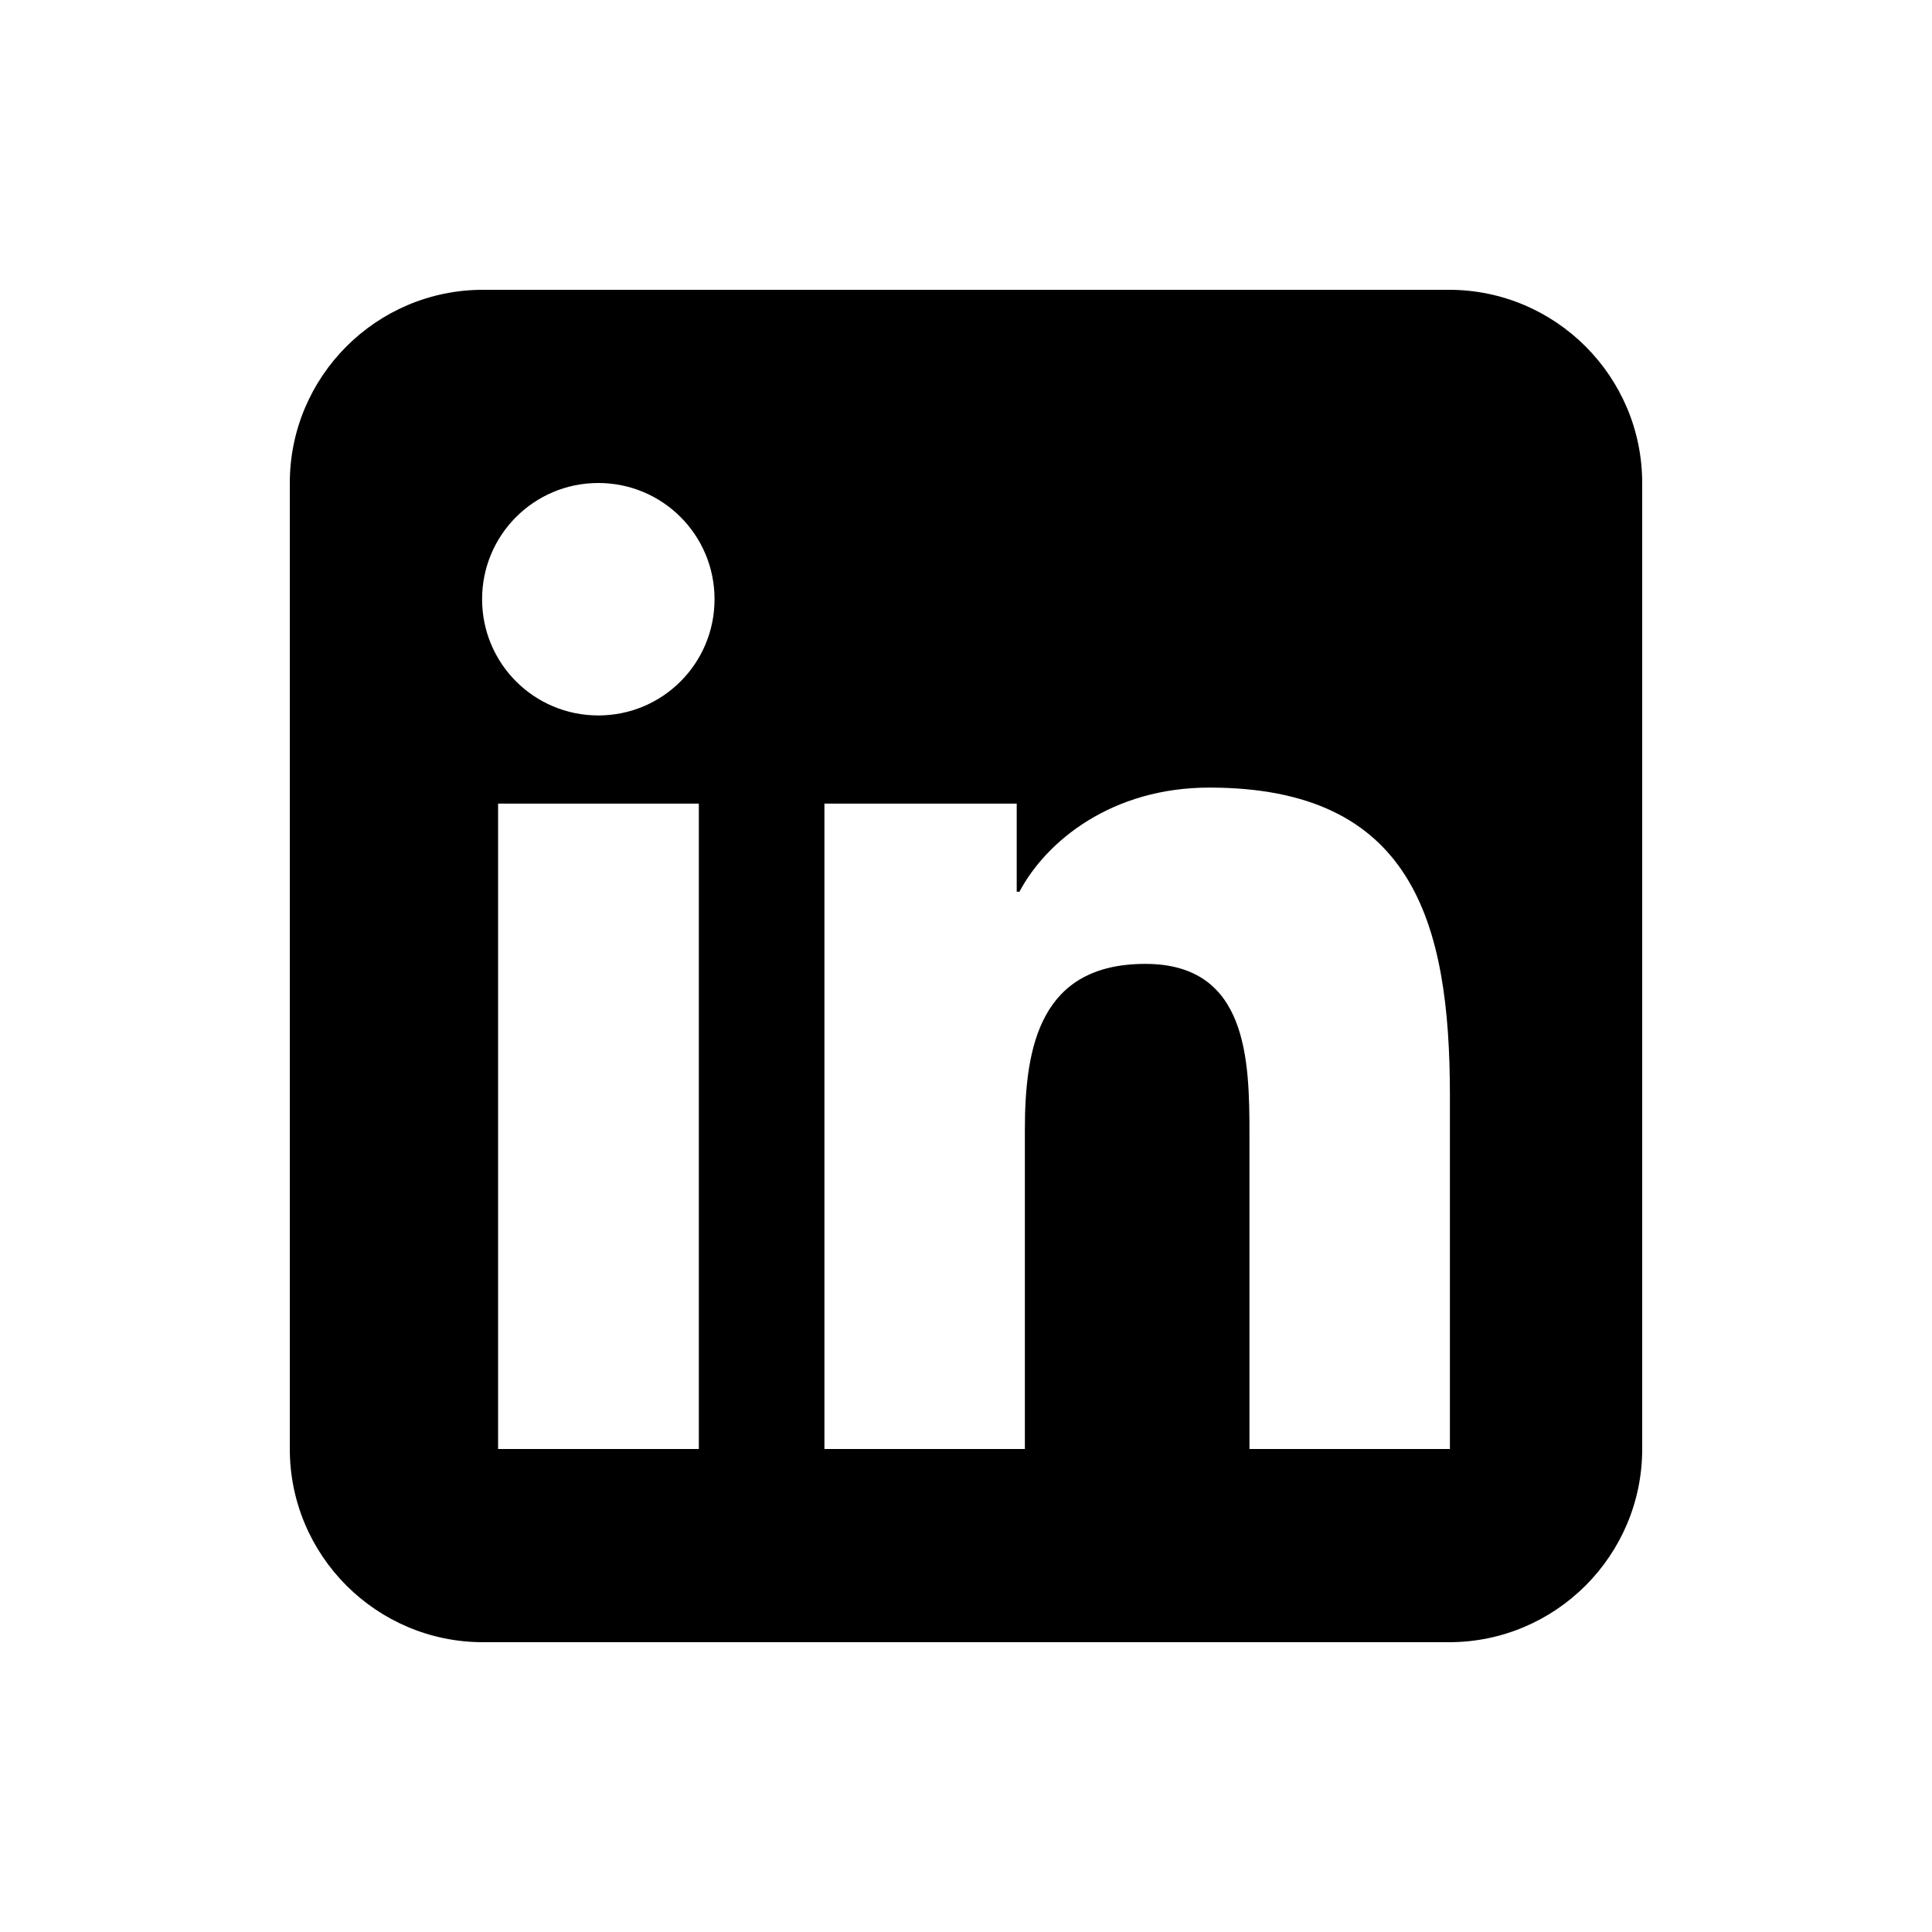
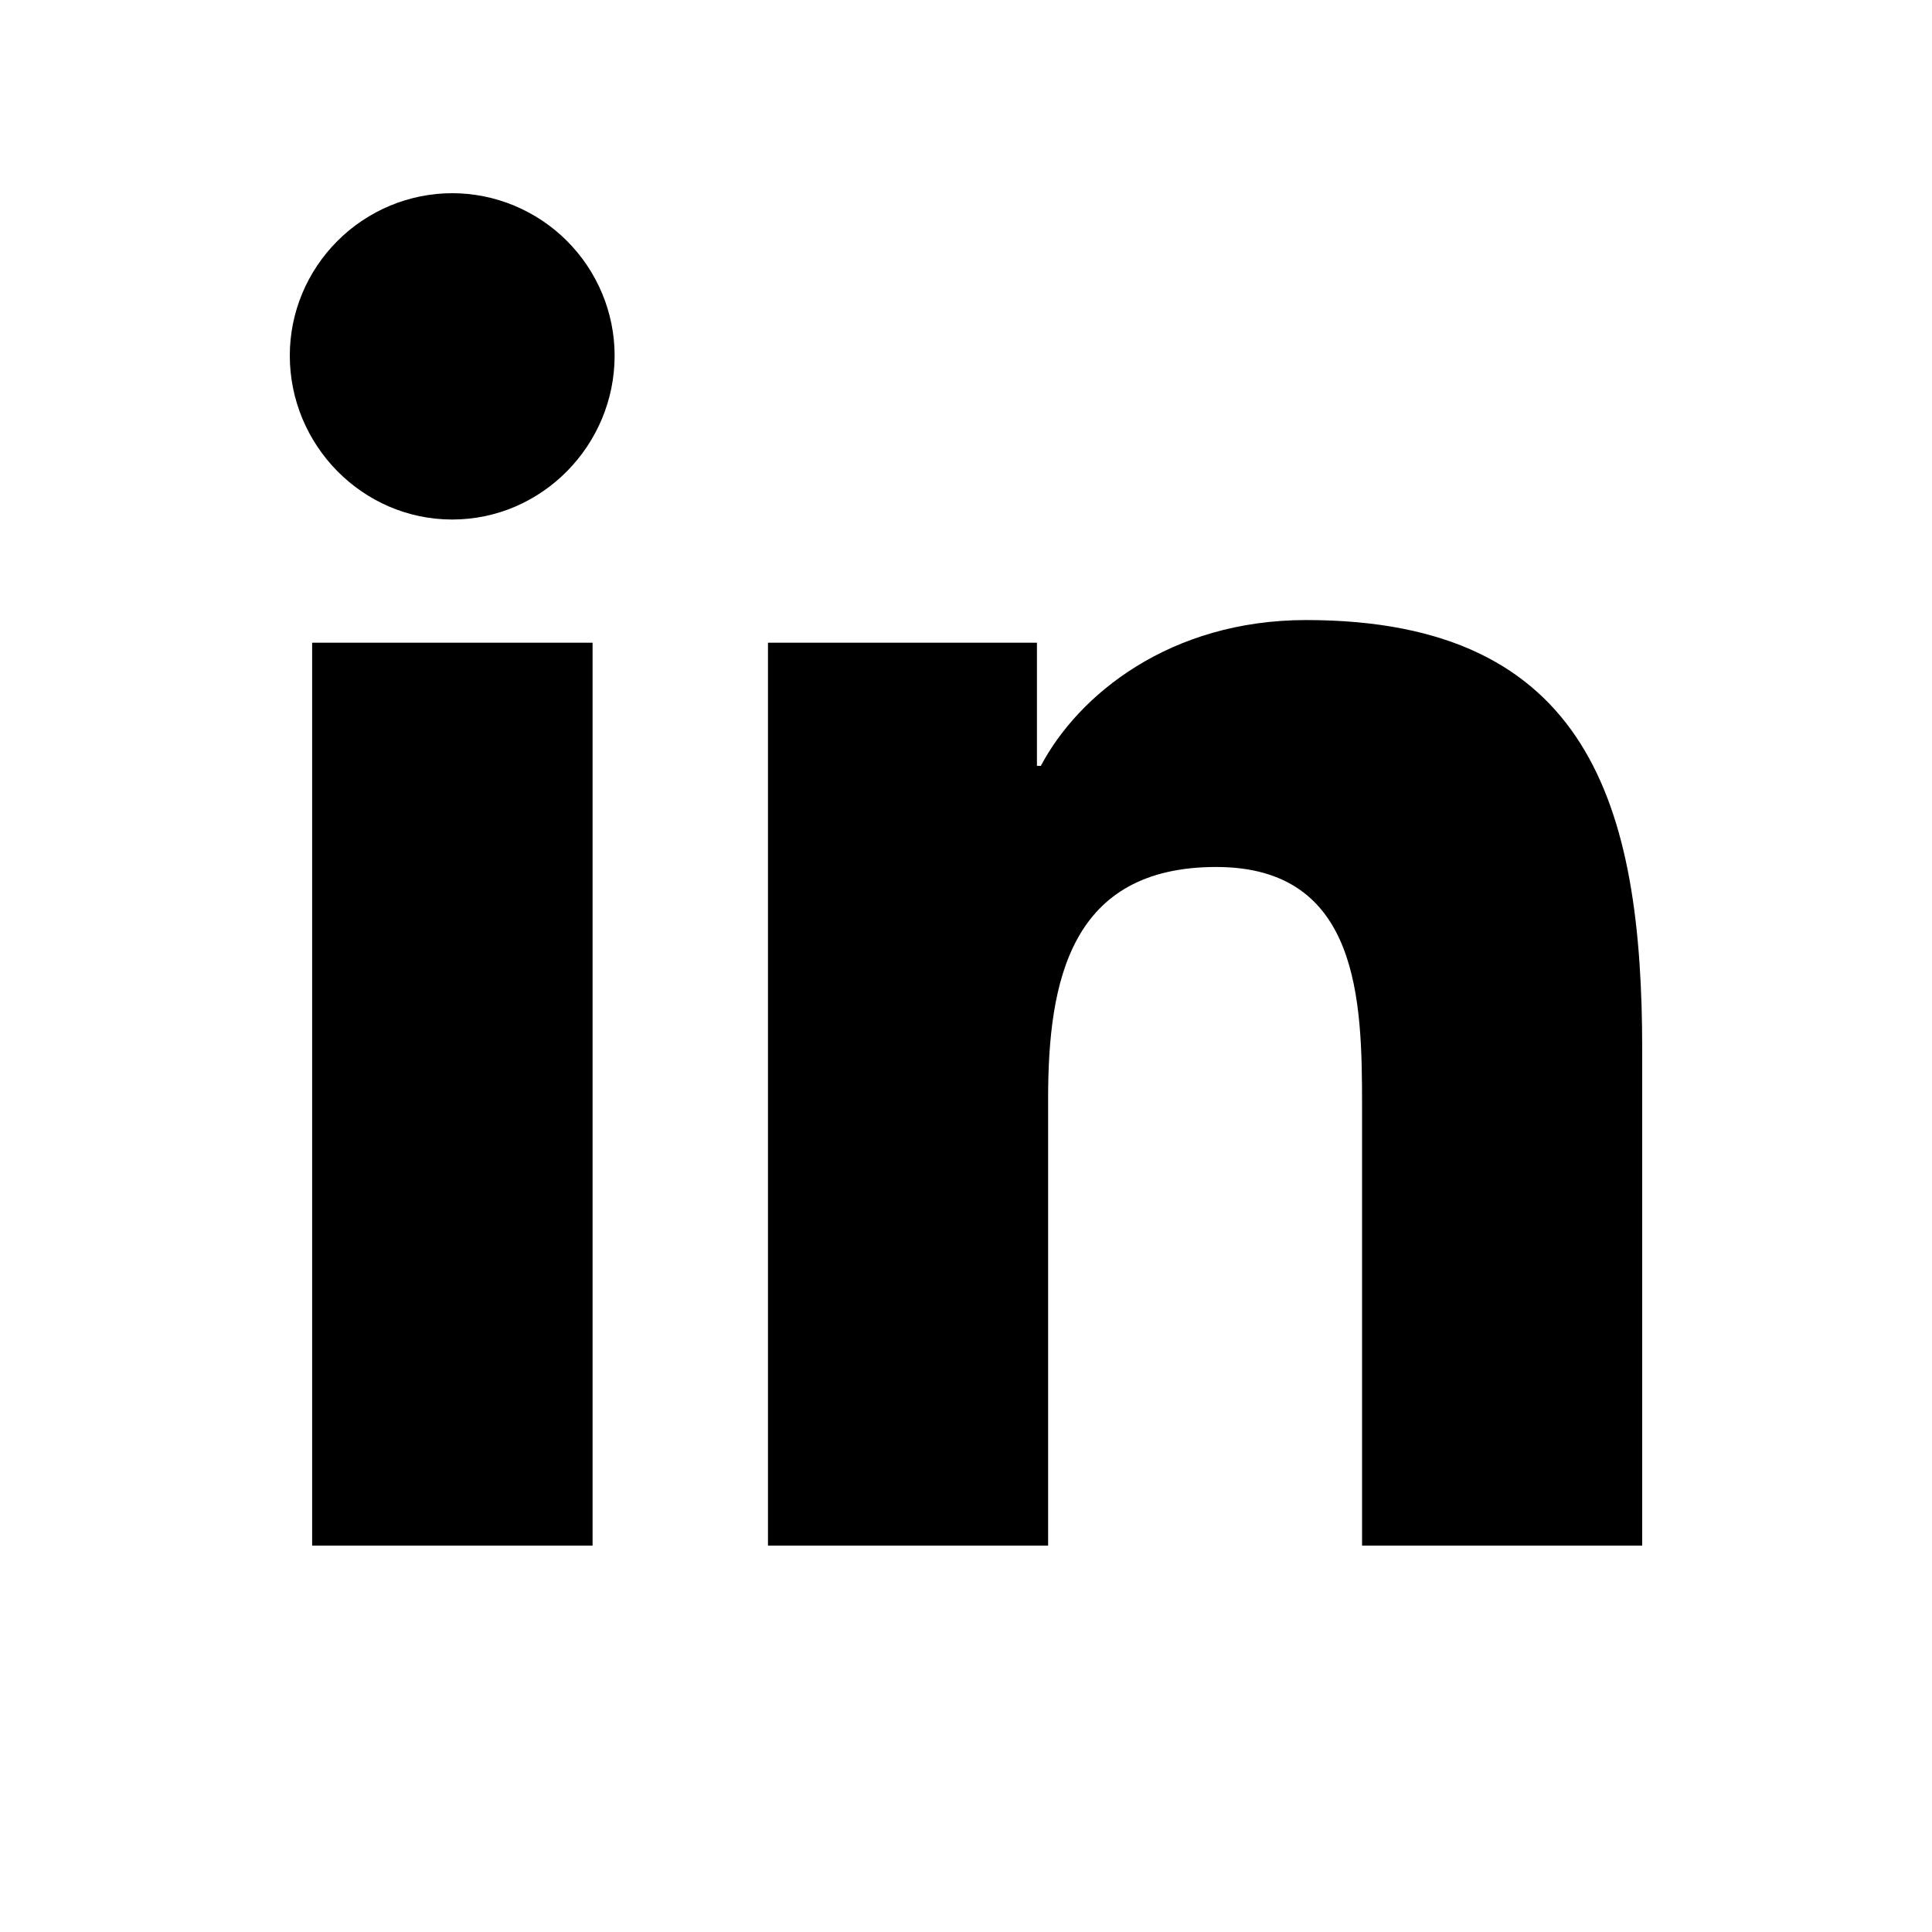
<svg xmlns="http://www.w3.org/2000/svg" viewBox="0 0 640 640">
-   <path d="M160 96C124.7 96 96 124.7 96 160L96 480C96 515.3 124.7 544 160 544L480 544C515.3 544 544 515.3 544 480L544 160C544 124.7 515.3 96 480 96L160 96zM165 266.2L231.5 266.2L231.5 480L165 480L165 266.2zM236.7 198.5C236.7 219.8 219.5 237 198.2 237C176.9 237 159.7 219.8 159.7 198.5C159.7 177.2 176.9 160 198.2 160C219.5 160 236.7 177.2 236.7 198.5zM413.9 480L413.9 376C413.9 351.2 413.4 319.3 379.4 319.3C344.8 319.3 339.5 346.3 339.5 374.2L339.5 480L273.1 480L273.1 266.2L336.8 266.2L336.8 295.4L337.7 295.4C346.6 278.6 368.3 260.9 400.6 260.9C467.8 260.9 480.3 305.2 480.3 362.8L480.3 480L413.9 480z" />
+   <path d="M196.3 512L103.4 512L103.4 212.9L196.3 212.9L196.3 512zM149.8 172.1C120.1 172.1 96 147.5 96 117.8C96 103.5 101.7 89.9 111.8 79.8C121.9 69.7 135.6 64 149.8 64C164 64 177.7 69.7 187.8 79.8C197.9 89.9 203.6 103.6 203.6 117.8C203.6 147.5 179.5 172.1 149.8 172.1zM543.9 512L451.2 512L451.2 366.4C451.2 331.7 450.5 287.2 402.9 287.2C354.6 287.2 347.2 324.9 347.2 363.9L347.2 512L254.4 512L254.4 212.9L343.5 212.9L343.5 253.7L344.8 253.7C357.2 230.2 387.5 205.4 432.7 205.4C526.7 205.4 544 267.3 544 347.7L544 512L543.9 512z" />
</svg>
